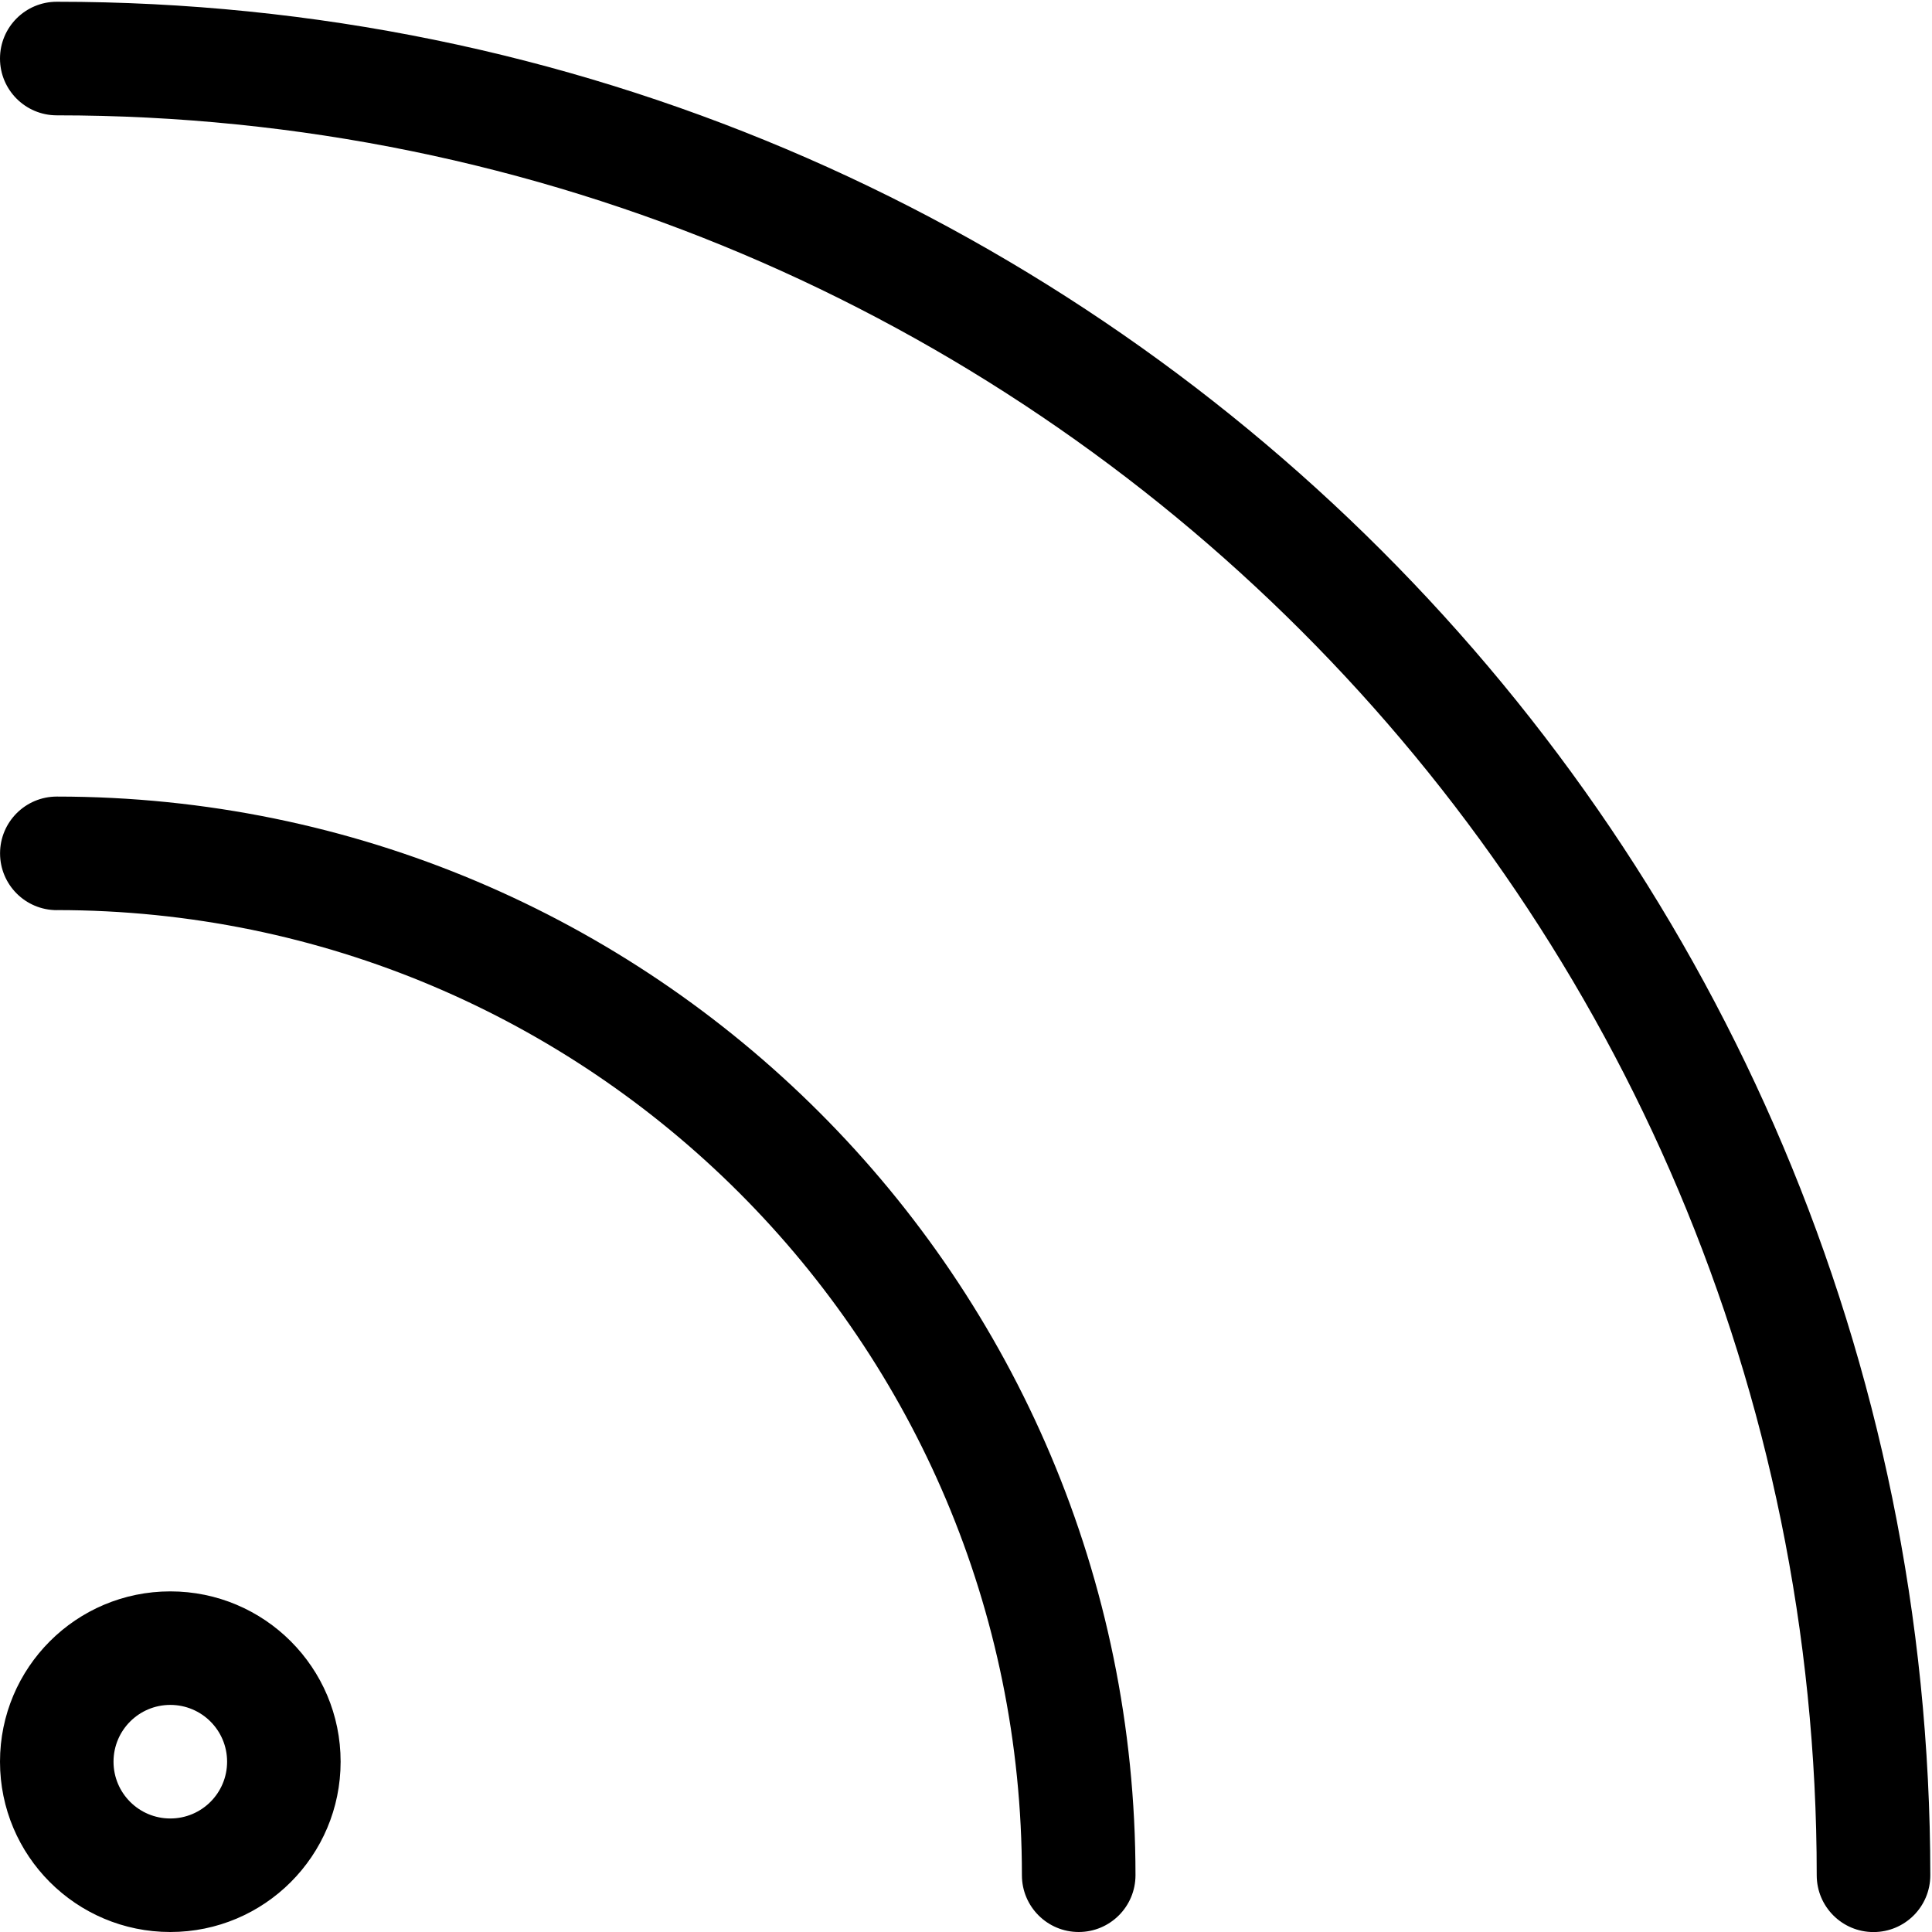
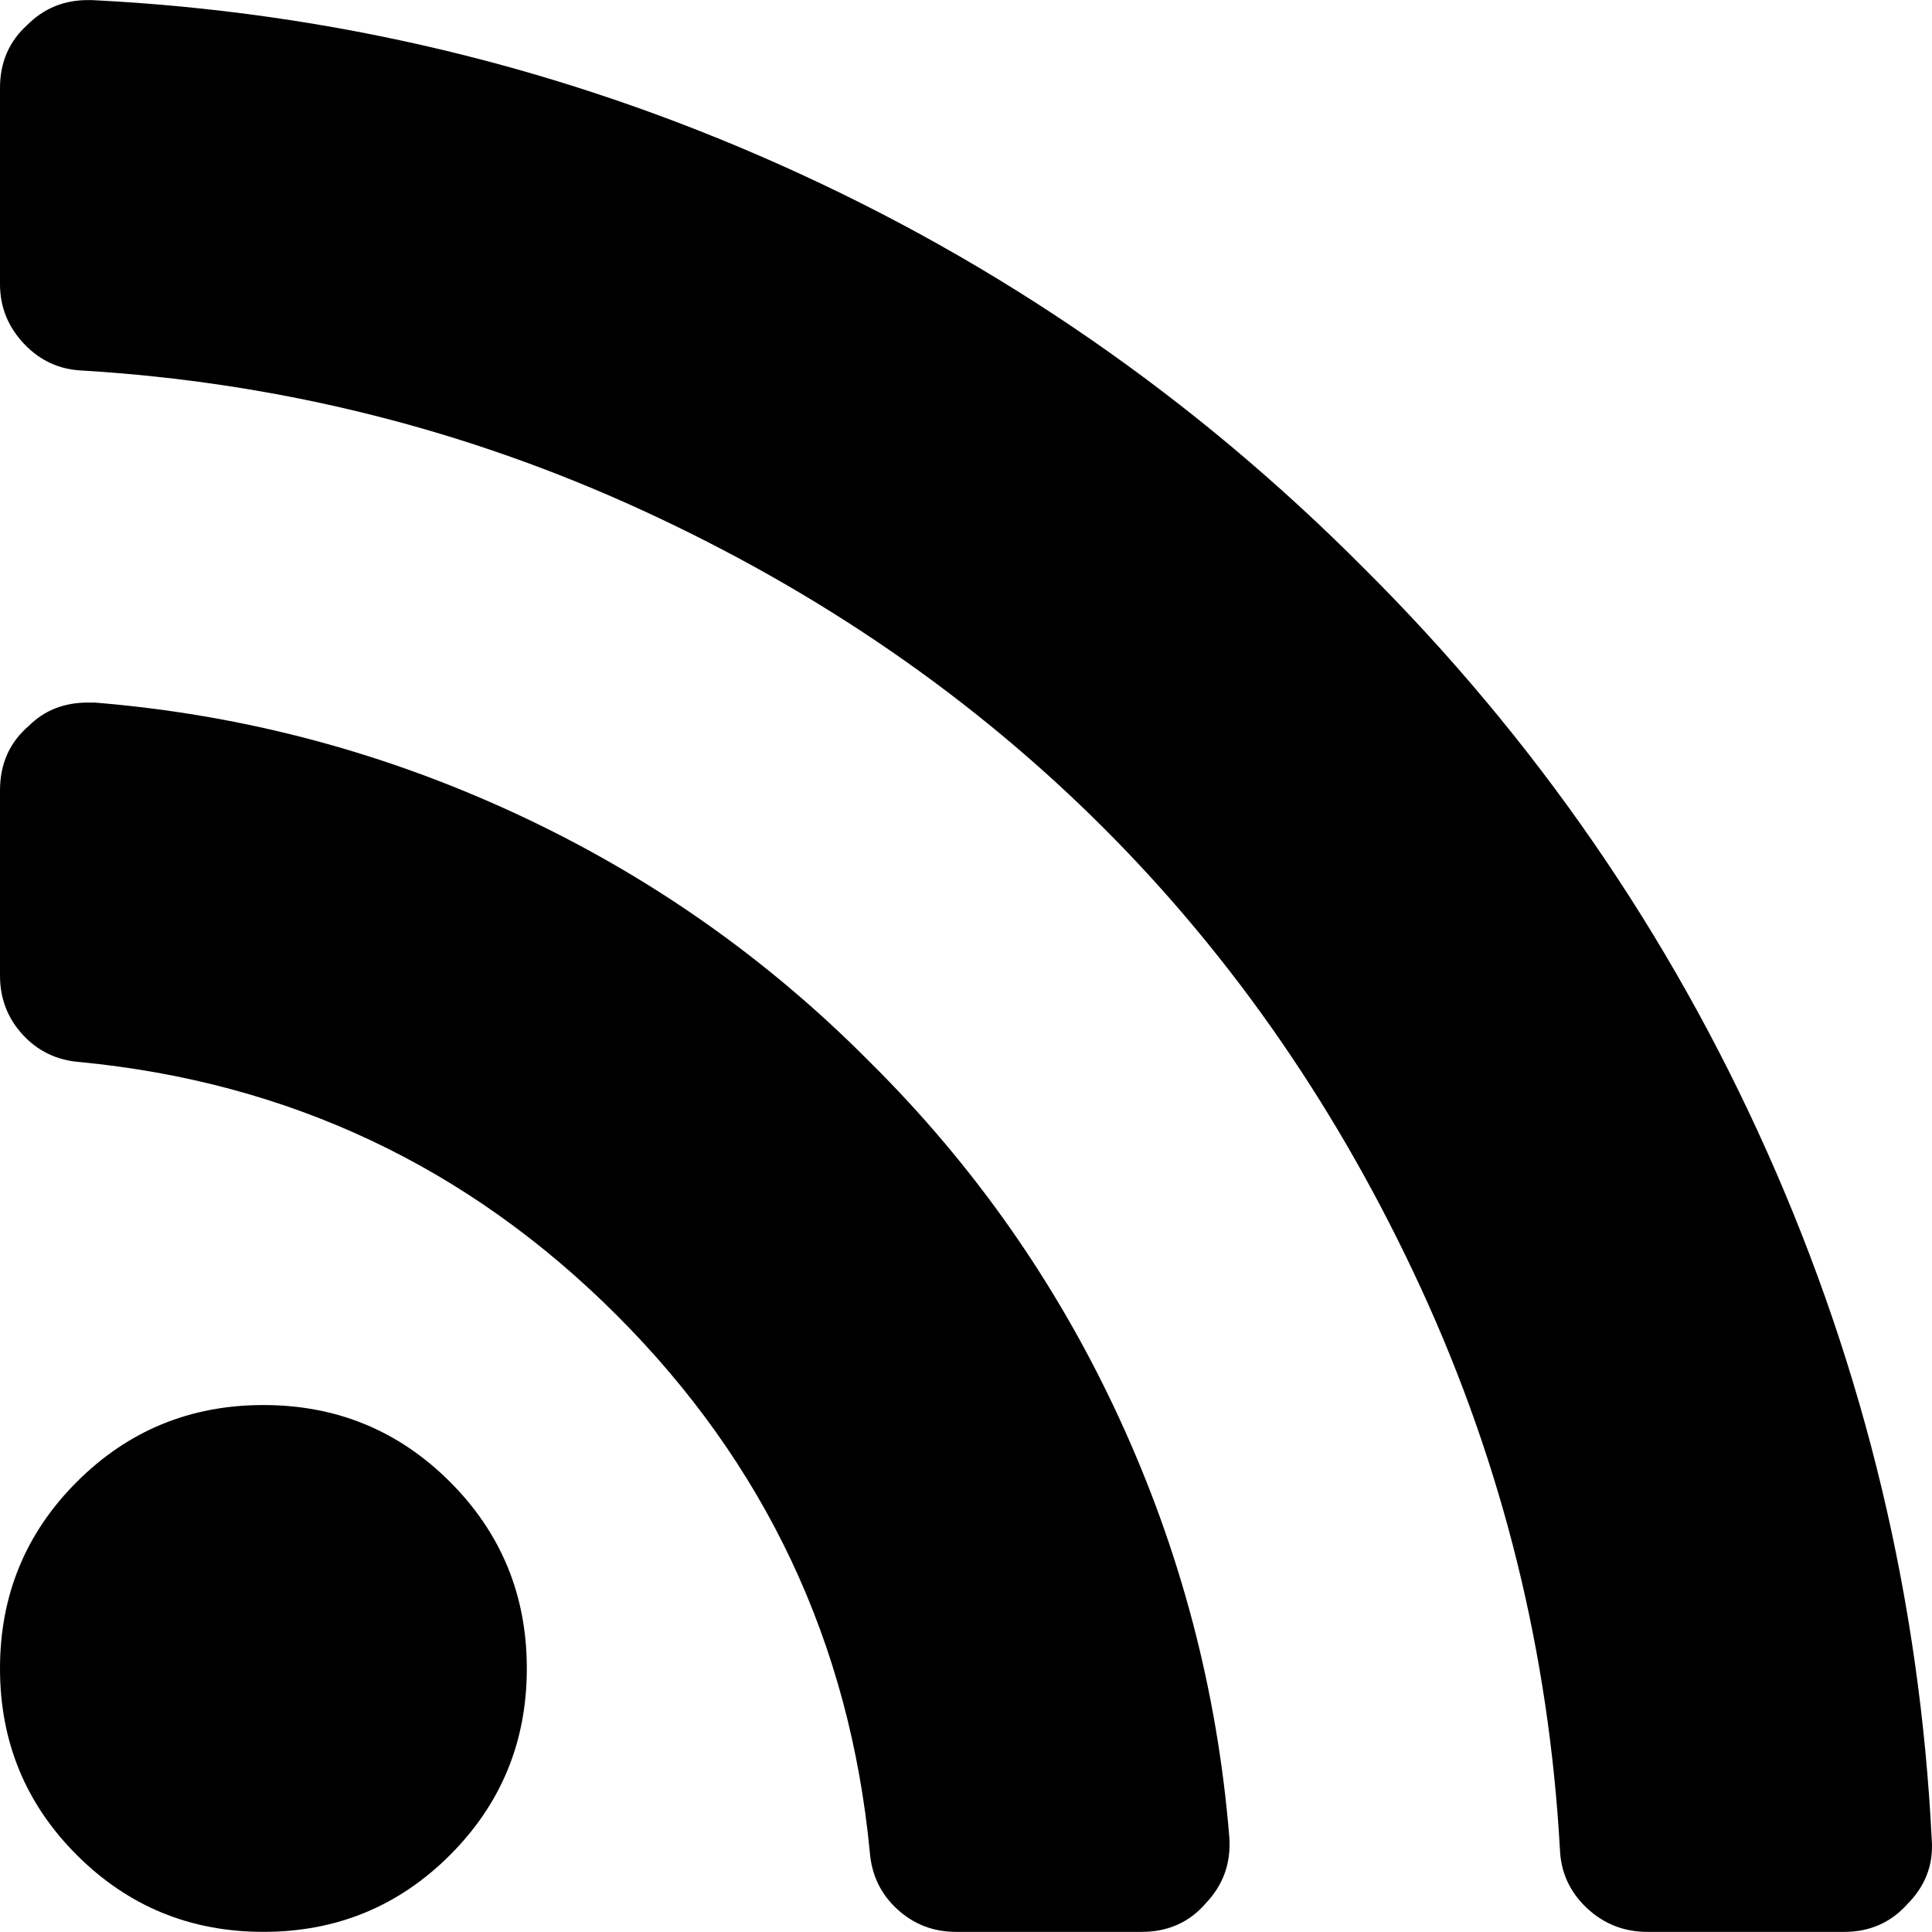
- <svg xmlns="http://www.w3.org/2000/svg" viewBox="0 0 33 33">
-   <g fill-rule="nonzero" fill="currentColor">
-     <path d="M.97 15.545c9.104 0 16.485 7.381 16.485 16.485 0 .536.434.97.97.97.536 0 .97-.434.97-.97 0-10.175-8.249-18.424-18.424-18.424-.536 0-.97.434-.97.97 0 .536.434.97.97.97zM.97 1.97c16.602 0 30.061 13.459 30.061 30.061 0 .536.434.97.97.97s.97-.434.97-.97C32.97 14.357 18.643.03.97.03.434.03 0 .464 0 1s.434.97.97.97zM2.909 33C1.302 33 0 31.698 0 30.091c0-1.607 1.302-2.909 2.909-2.909 1.607 0 2.909 1.302 2.909 2.909C5.818 31.698 4.516 33 2.909 33zm0-1.939c.536 0 .97-.434.97-.97 0-.536-.434-.97-.97-.97s-.97.434-.97.97c0 .536.434.97.97.97z" />
+ <svg xmlns="http://www.w3.org/2000/svg" version="1.1" id="Capa_1" x="0px" y="0px" width="402.041px" height="402.04px" viewBox="0 0 402.041 402.04" fill="currentColor" style="enable-background:new 0 0 402.041 402.04;" xml:space="preserve">
+   <g>
+     <g>
+       <path d="M54.816,292.382c-15.229,0-28.169,5.331-38.831,15.988C5.33,319.026,0,331.969,0,347.197    c0,15.232,5.325,28.172,15.985,38.828c10.662,10.657,23.606,15.988,38.831,15.988c15.227,0,28.168-5.331,38.828-15.988    c10.656-10.656,15.986-23.596,15.986-38.828c0-15.229-5.33-28.171-15.986-38.827C82.987,297.713,70.046,292.382,54.816,292.382z" />
+       <path d="M181.01,221.002c-21.51-21.698-46.158-38.97-73.948-51.816c-27.79-12.85-56.914-20.511-87.366-22.985h-1.425    c-4.949,0-9.042,1.619-12.275,4.854C1.997,154.477,0,158.953,0,164.472v38.543c0,4.757,1.569,8.85,4.708,12.279    c3.14,3.429,7.089,5.332,11.848,5.708c43.586,4.189,80.845,21.752,111.773,52.678c30.93,30.926,48.49,68.187,52.677,111.771    c0.382,4.764,2.284,8.712,5.712,11.847c3.427,3.148,7.517,4.72,12.275,4.72h38.545c5.517,0,9.989-1.995,13.415-5.996    c3.621-3.812,5.236-8.381,4.863-13.709c-2.478-30.447-10.14-59.573-22.987-87.361C219.983,267.16,202.708,242.514,181.01,221.002z    " />
+       <path d="M367.728,239.701c-20.365-45.585-48.345-86.078-83.936-121.482c-35.405-35.594-75.896-63.572-121.485-83.939    C116.723,13.917,68.996,2.494,19.126,0.02h-0.855c-4.949,0-9.136,1.713-12.563,5.14C1.903,8.583,0,12.964,0,18.294v40.825    c0,4.76,1.667,8.897,4.996,12.419c3.33,3.523,7.373,5.376,12.132,5.57c40.924,2.478,79.799,12.188,116.63,29.127    c36.83,16.94,68.806,38.972,95.93,66.09c27.118,27.123,49.149,59.101,66.089,95.931c16.94,36.836,26.557,75.705,28.839,116.627    c0.195,4.764,2.046,8.809,5.564,12.139c3.524,3.329,7.762,4.999,12.71,4.999h40.823c5.331,0,9.701-1.902,13.134-5.715    c3.809-3.806,5.517-8.274,5.144-13.415C399.52,333.017,388.093,285.291,367.728,239.701z" />
+     </g>
  </g>
+   <g>
+ </g>
+   <g>
+ </g>
+   <g>
+ </g>
+   <g>
+ </g>
+   <g>
+ </g>
+   <g>
+ </g>
+   <g>
+ </g>
+   <g>
+ </g>
+   <g>
+ </g>
+   <g>
+ </g>
+   <g>
+ </g>
+   <g>
+ </g>
+   <g>
+ </g>
+   <g>
+ </g>
+   <g>
+ </g>
</svg>
